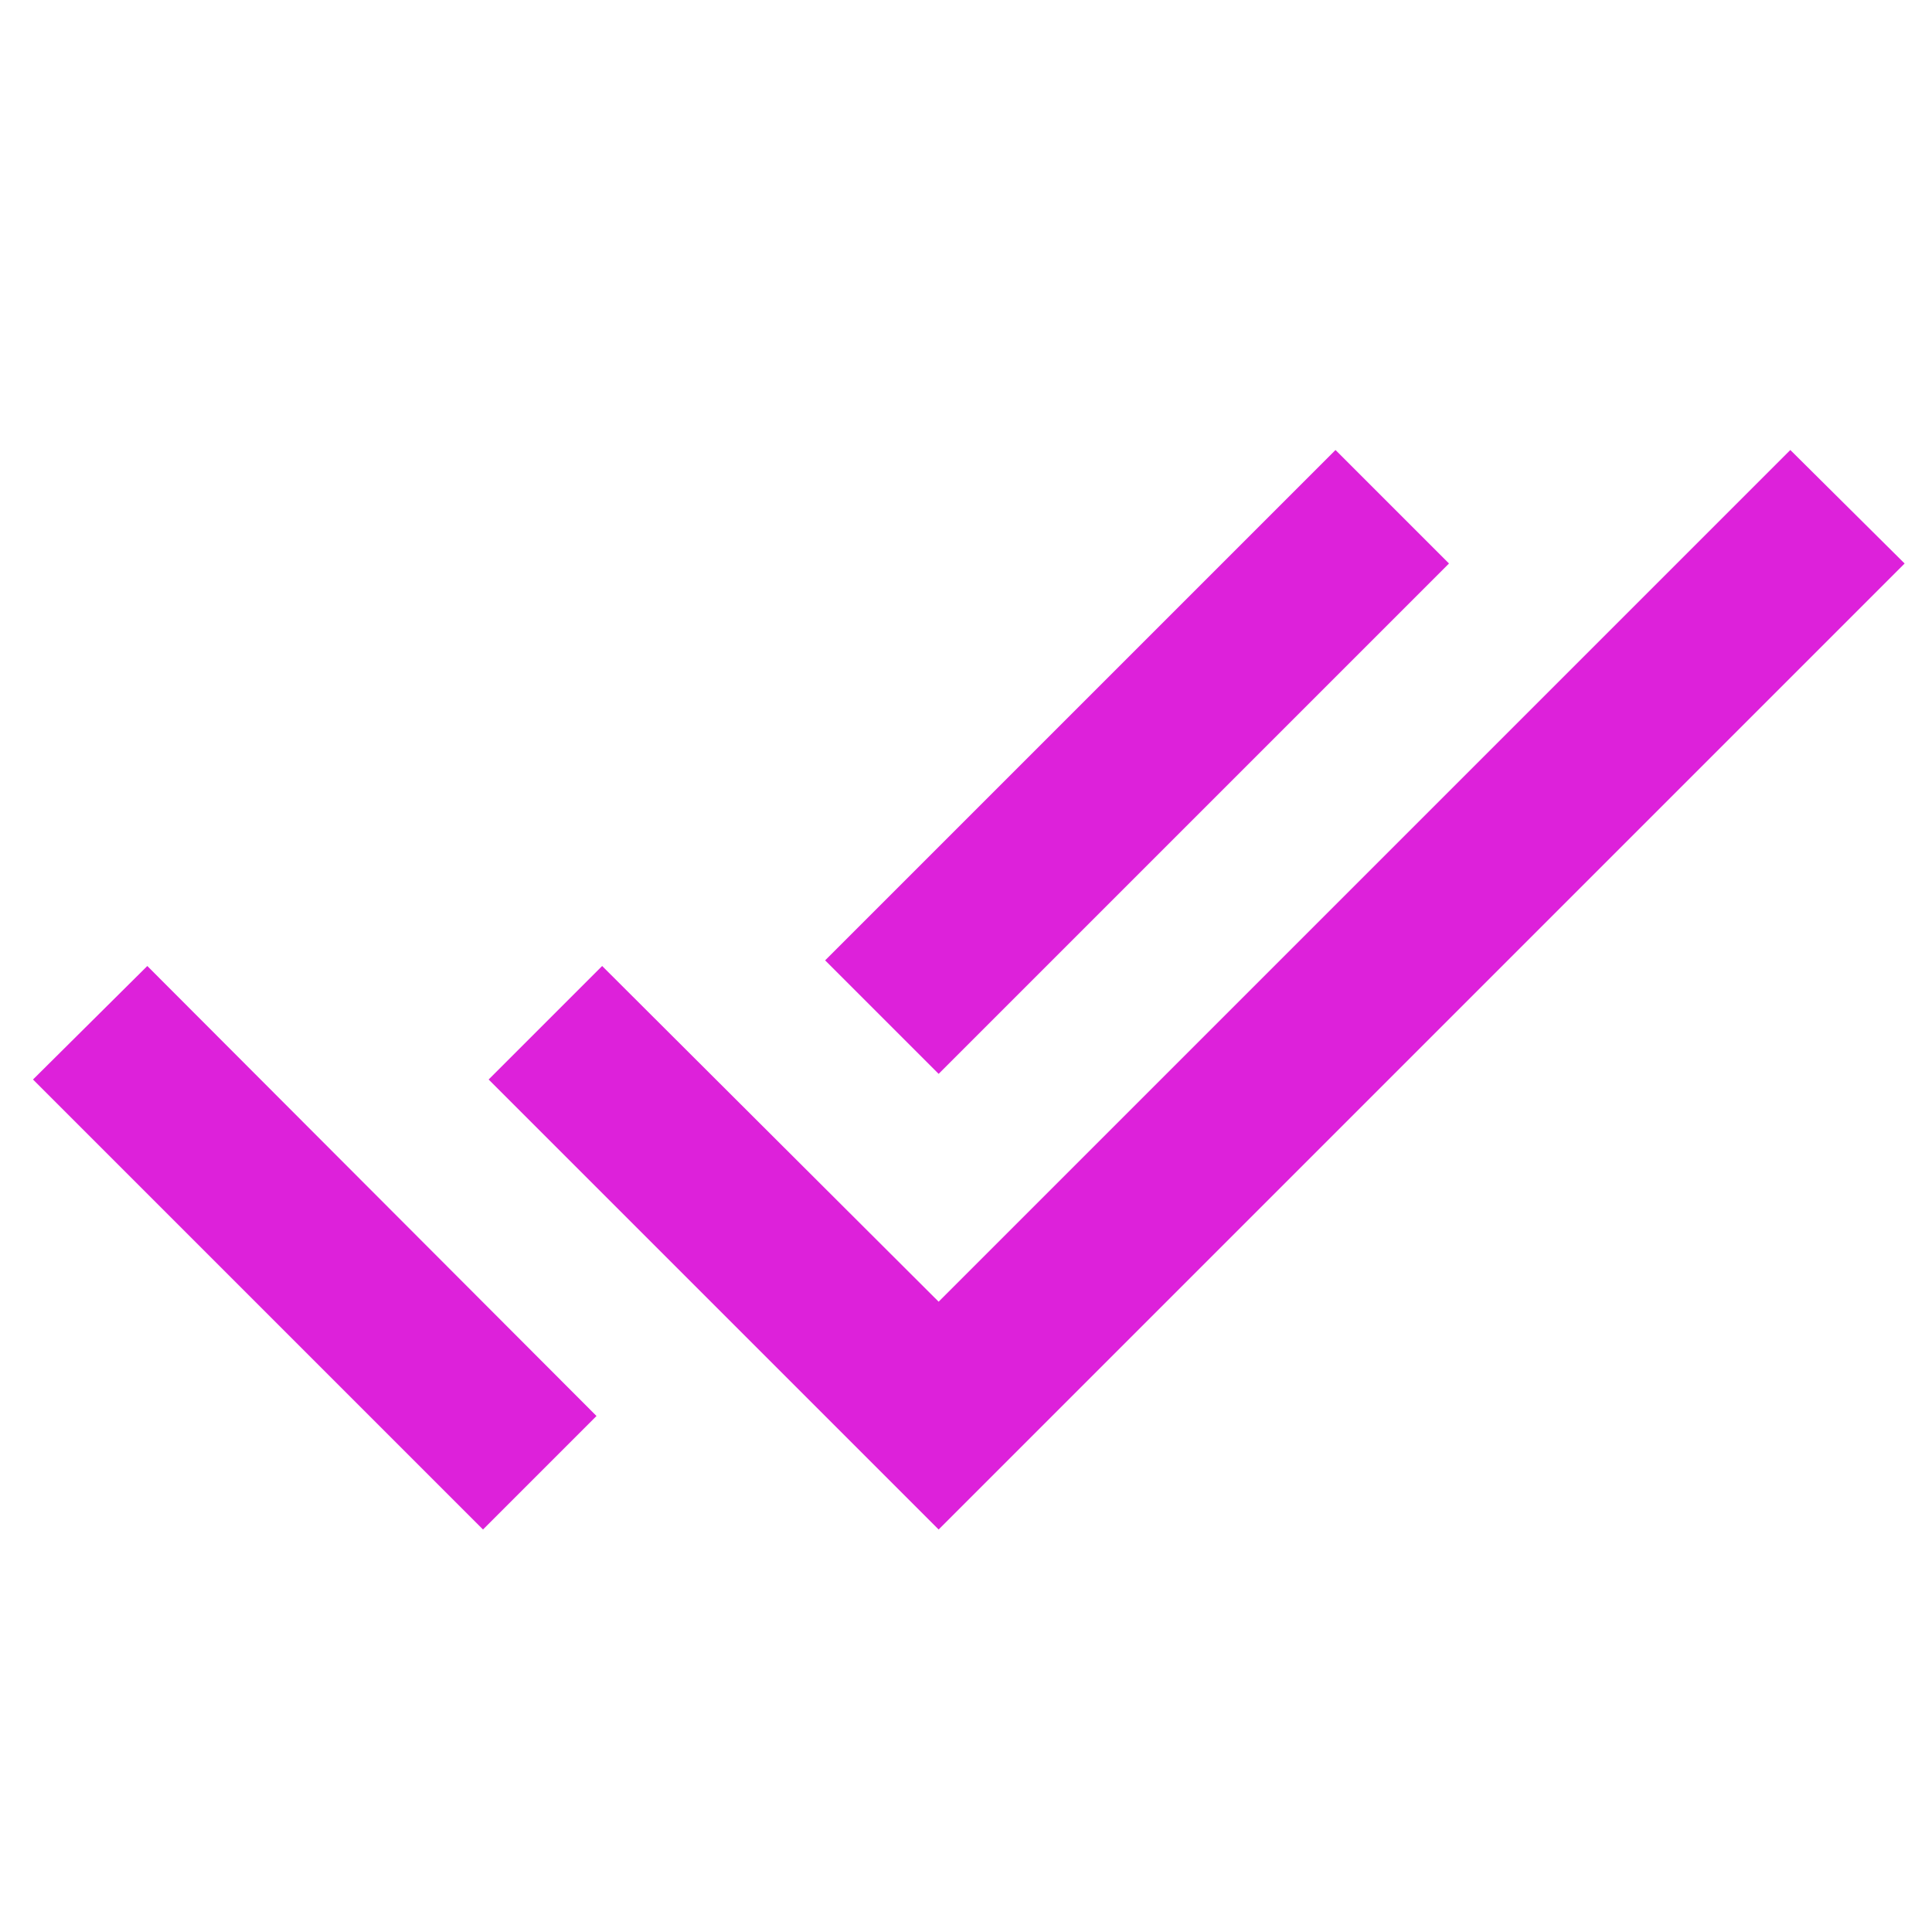
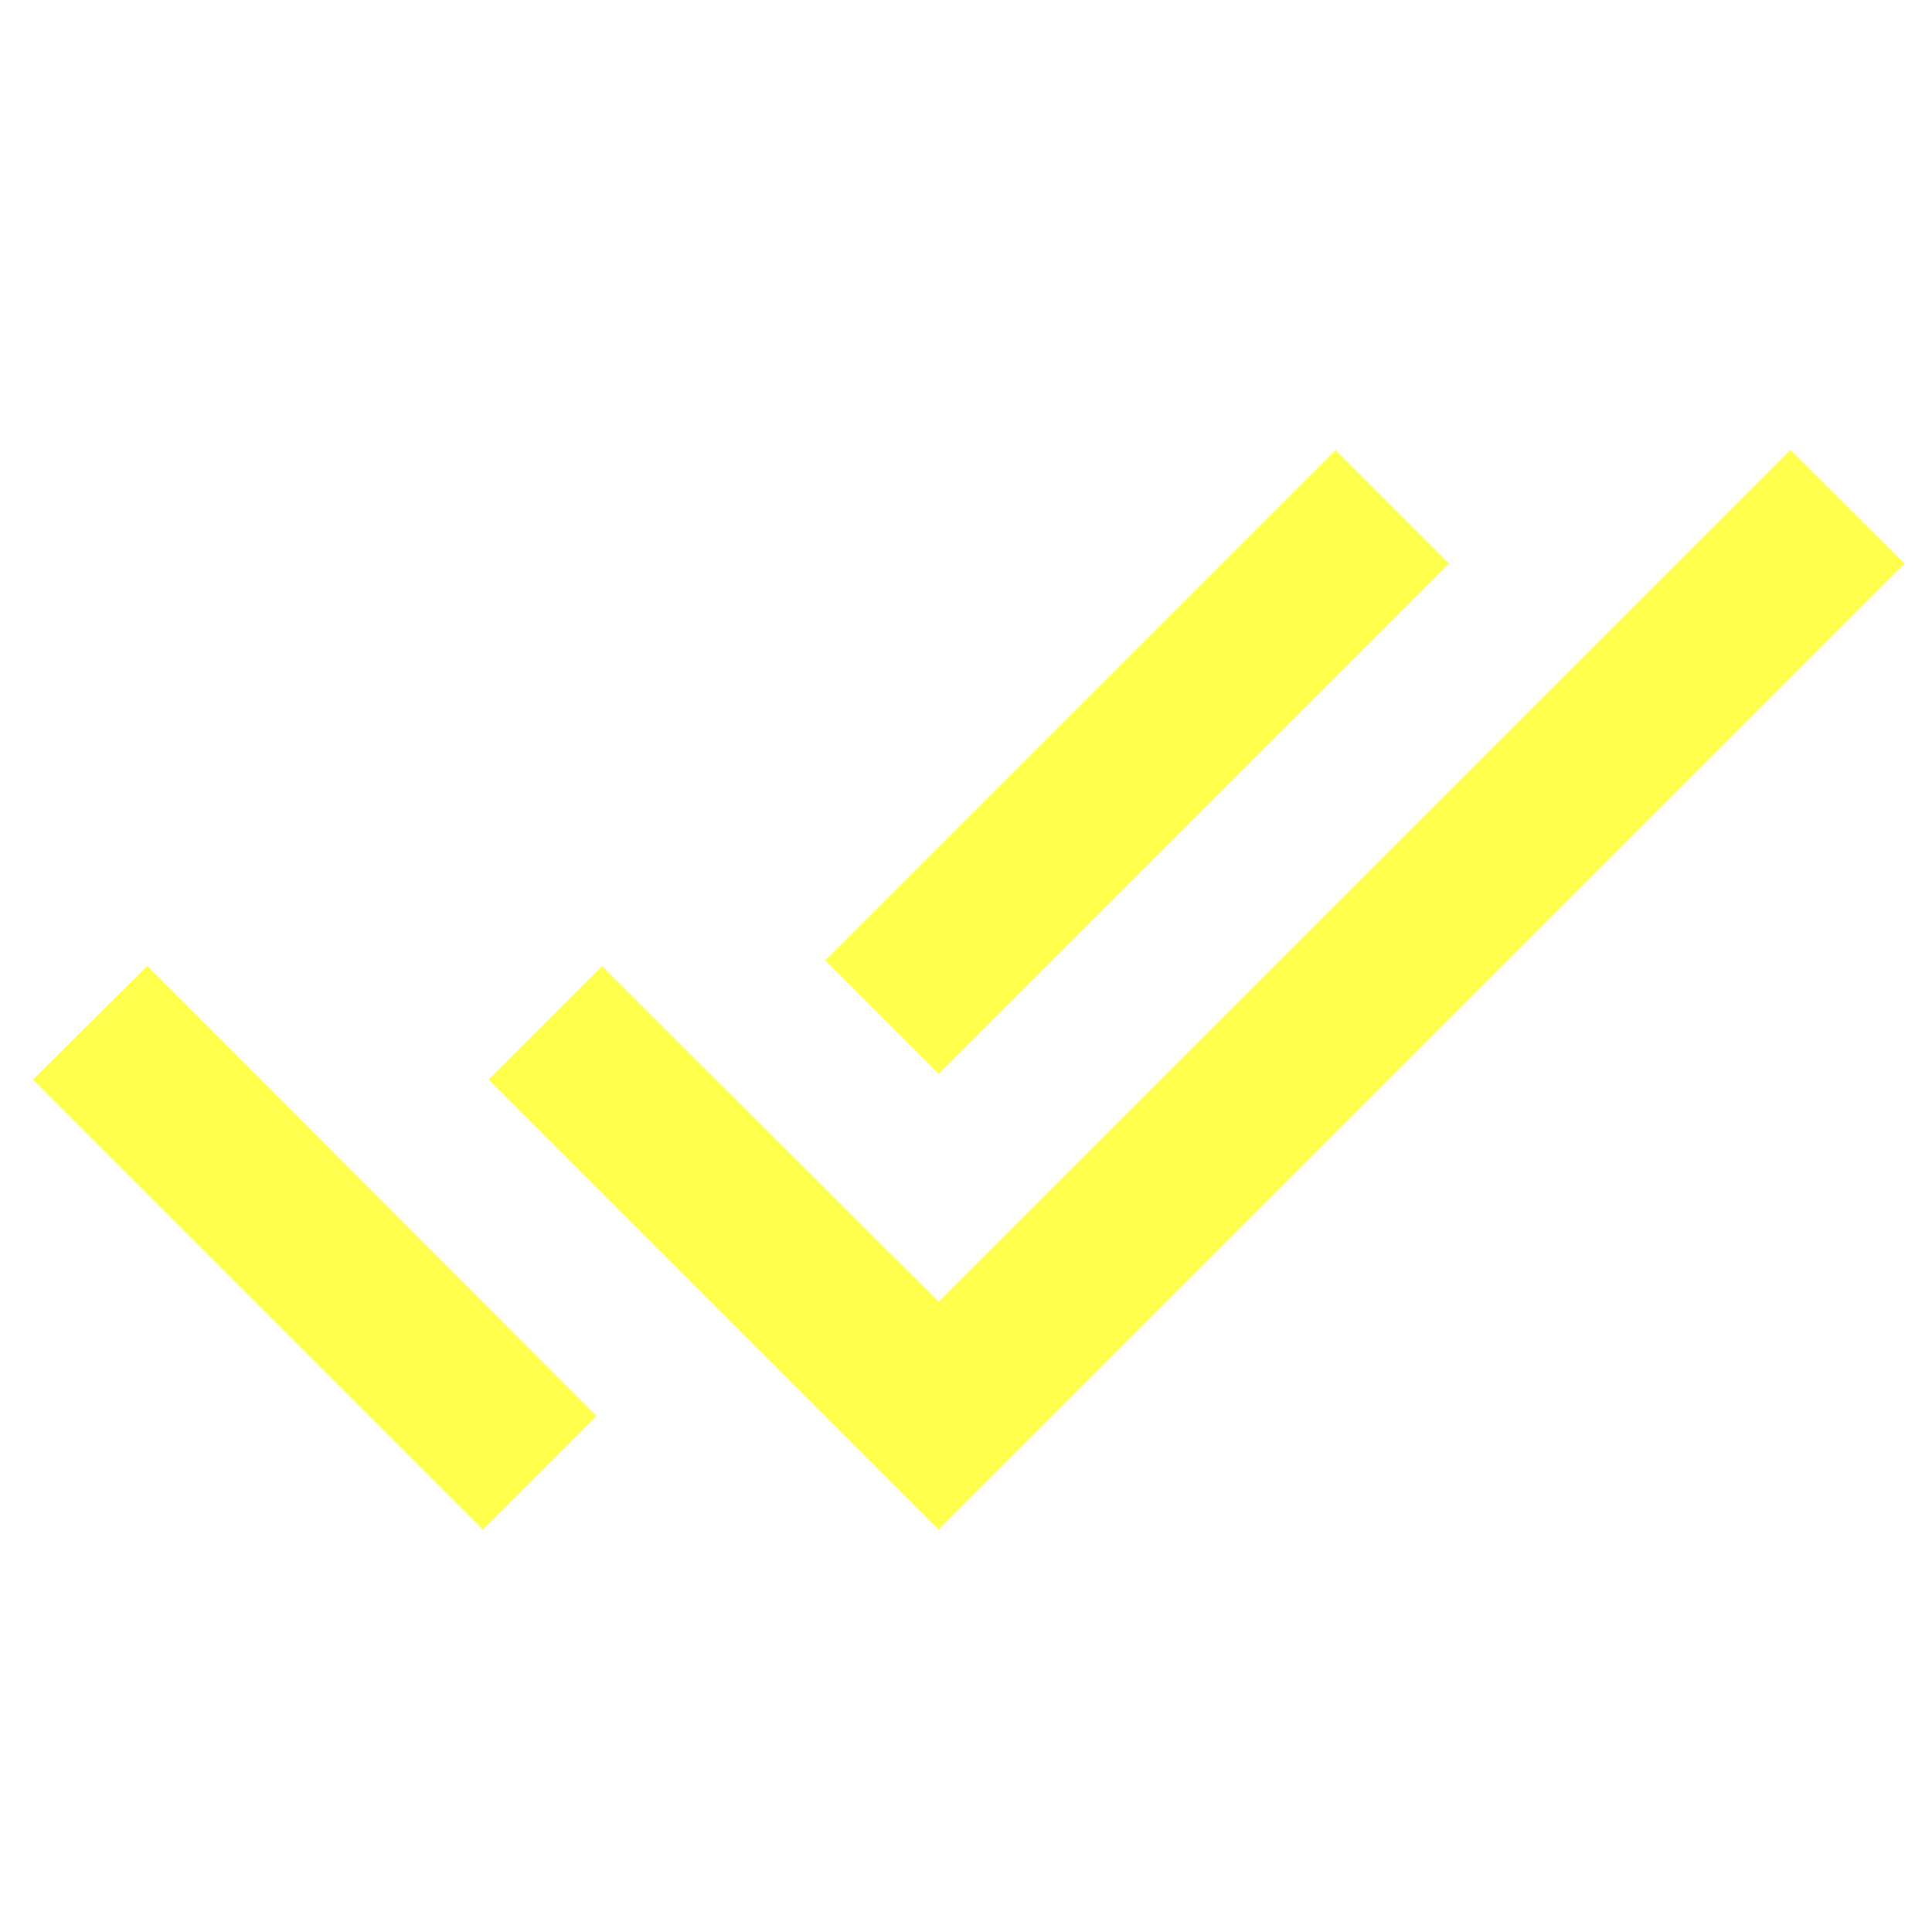
<svg xmlns="http://www.w3.org/2000/svg" width="25px" height="25px" viewBox="0 0 24 14" version="1.1">
  <g id="Icons" stroke="none" stroke-width="1" fill="none" fill-rule="evenodd">
    <g id="Two-Tone" transform="translate(-814, -247)">
      <g id="Action" transform="translate(100, 100)">
        <g id="Two-Tone-/-Action-/-done_all" transform="translate(714, 142)">
          <g>
            <polygon id="Path" points="0 0 24 0 24 24 0 24" />
-             <path d="M18,7 L16.59,5.59 L10.25,11.93 L11.66,13.34 L18,7 Z M22.24,5.59 L11.66,16.17 L7.48,12 L6.07,13.41 L11.66,19 L23.66,7 L22.24,5.59 Z M0.41,13.41 L6,19 L7.41,17.59 L1.83,12 L0.41,13.41 Z" id="🔹-Primary-Color" fill="#DD21DA" />
+             <path d="M18,7 L16.59,5.59 L10.25,11.93 L11.66,13.34 L18,7 Z M22.24,5.59 L11.66,16.17 L7.48,12 L6.07,13.41 L11.66,19 L23.66,7 L22.24,5.59 Z M0.41,13.41 L6,19 L7.41,17.59 L1.83,12 L0.41,13.41 Z" id="🔹-Primary-Color" fill="#ffff4d" />
          </g>
        </g>
      </g>
    </g>
  </g>
</svg>
